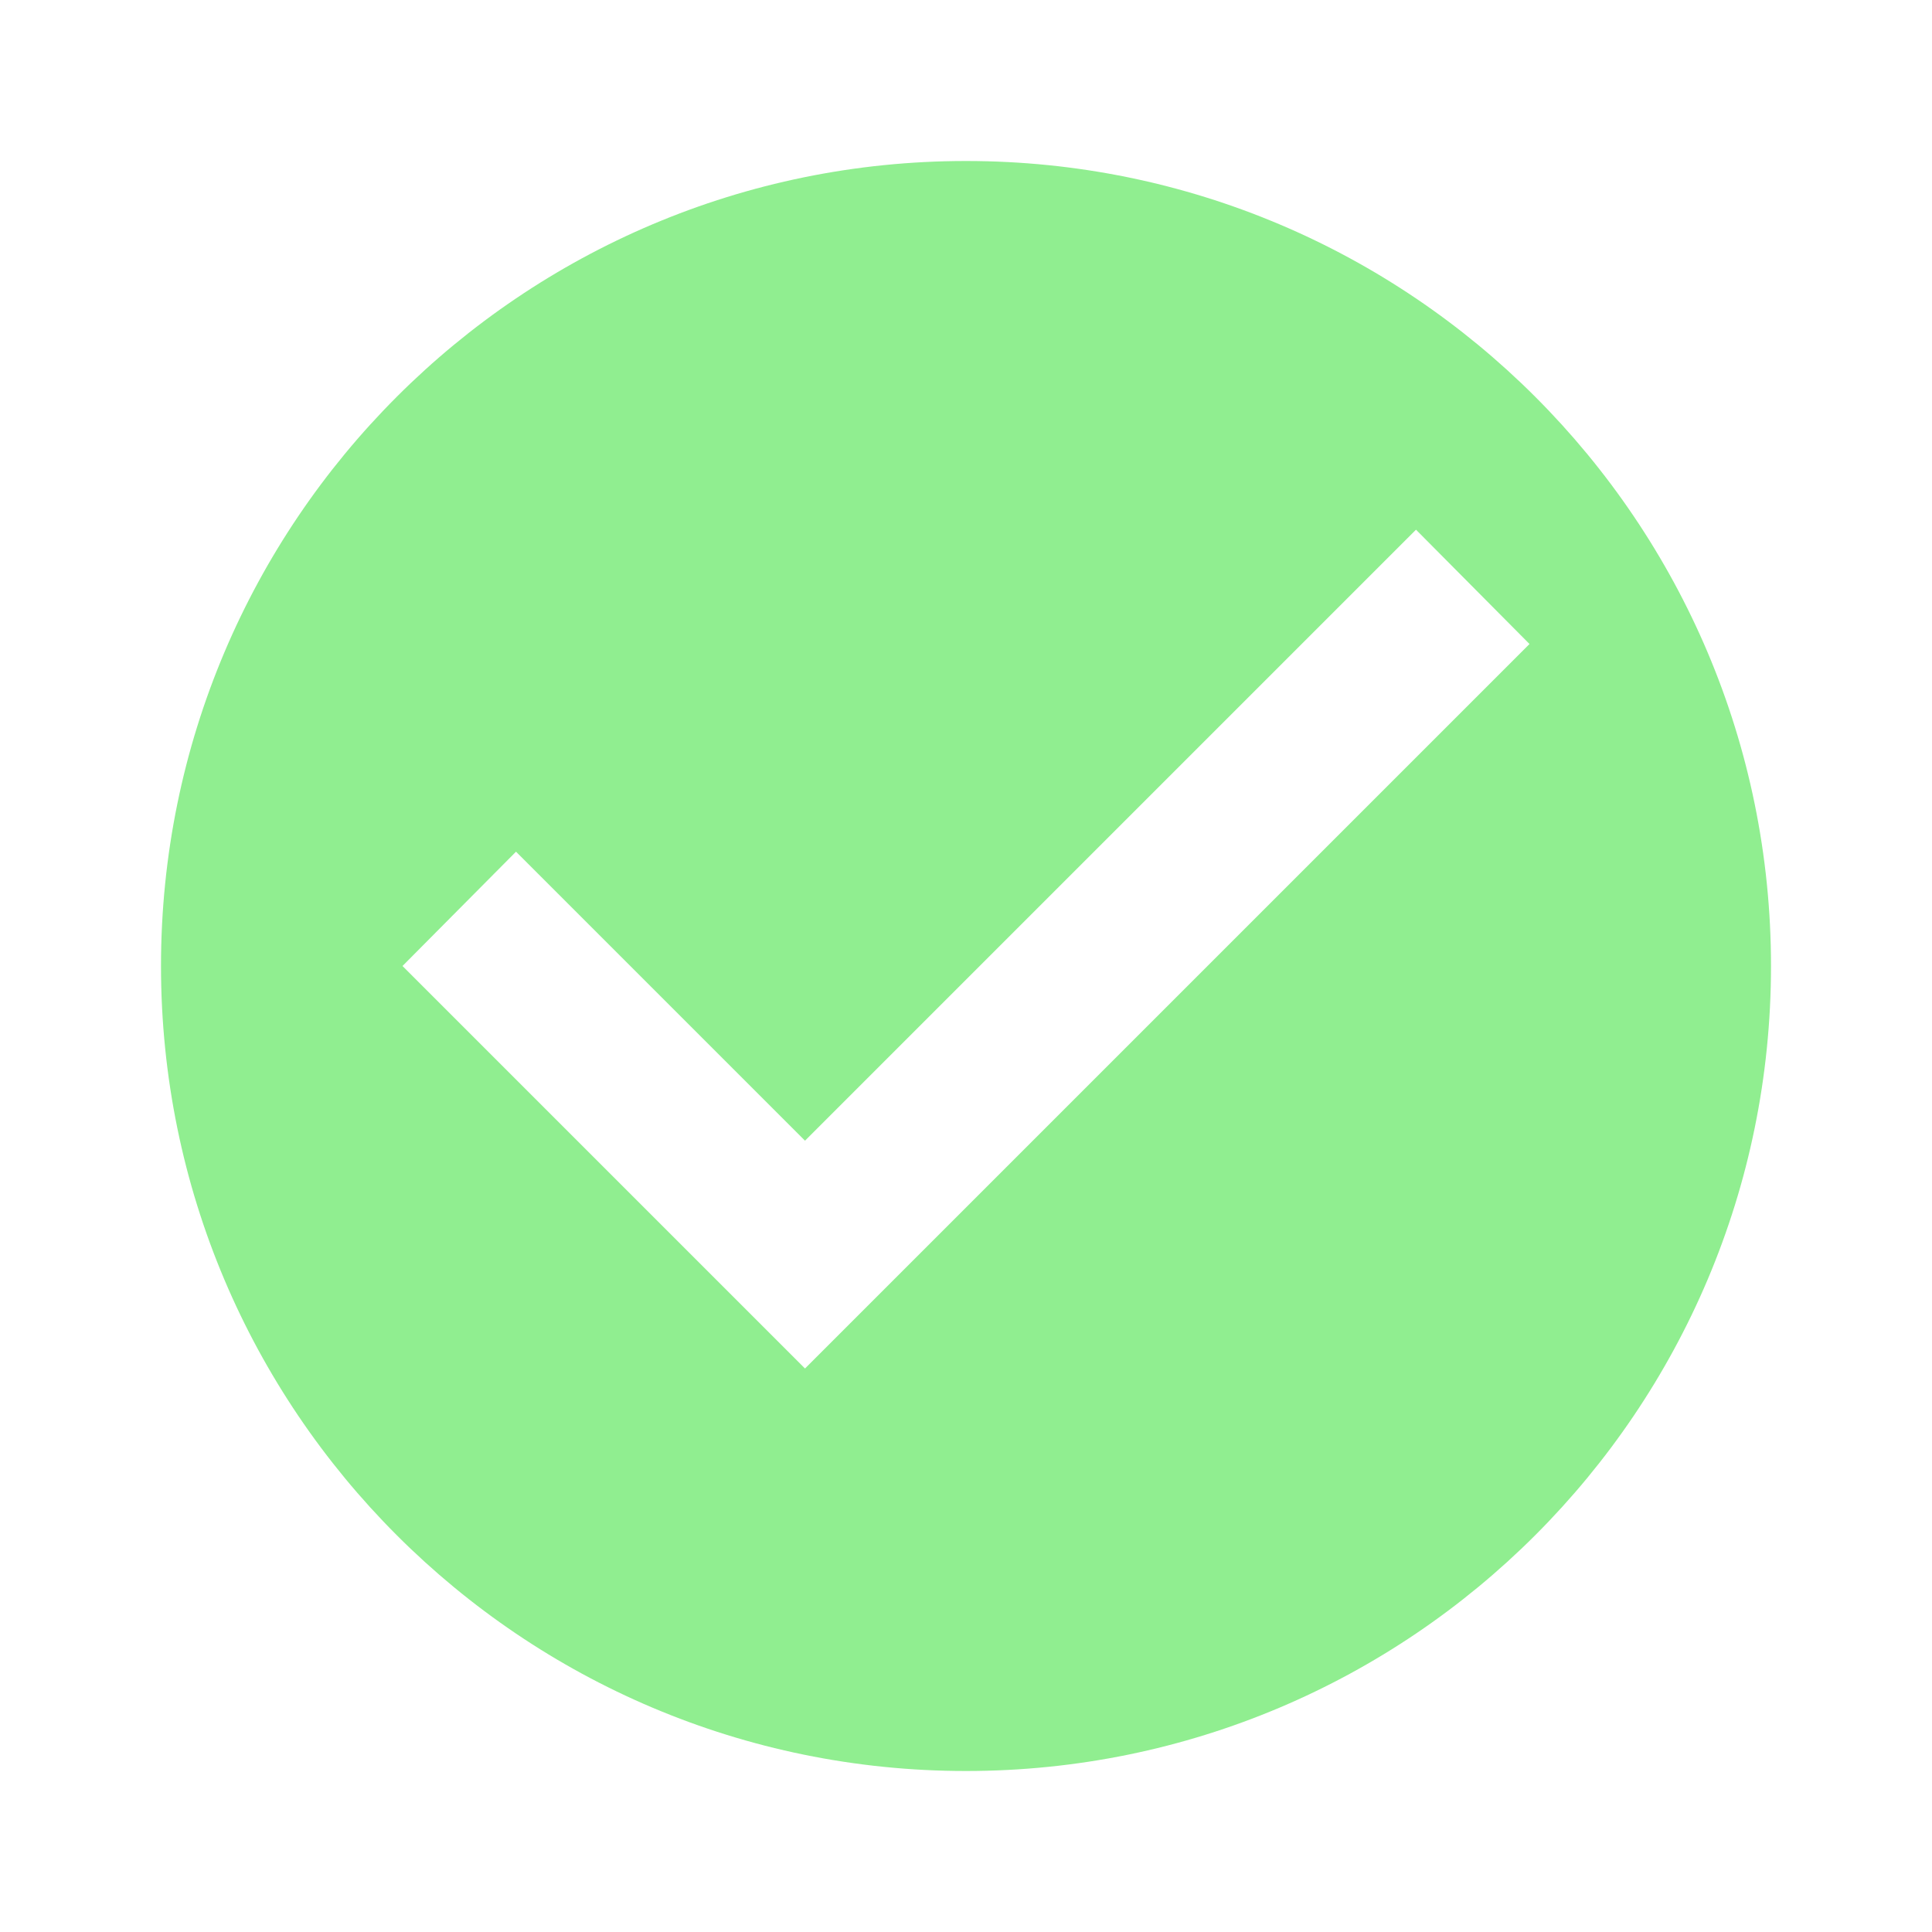
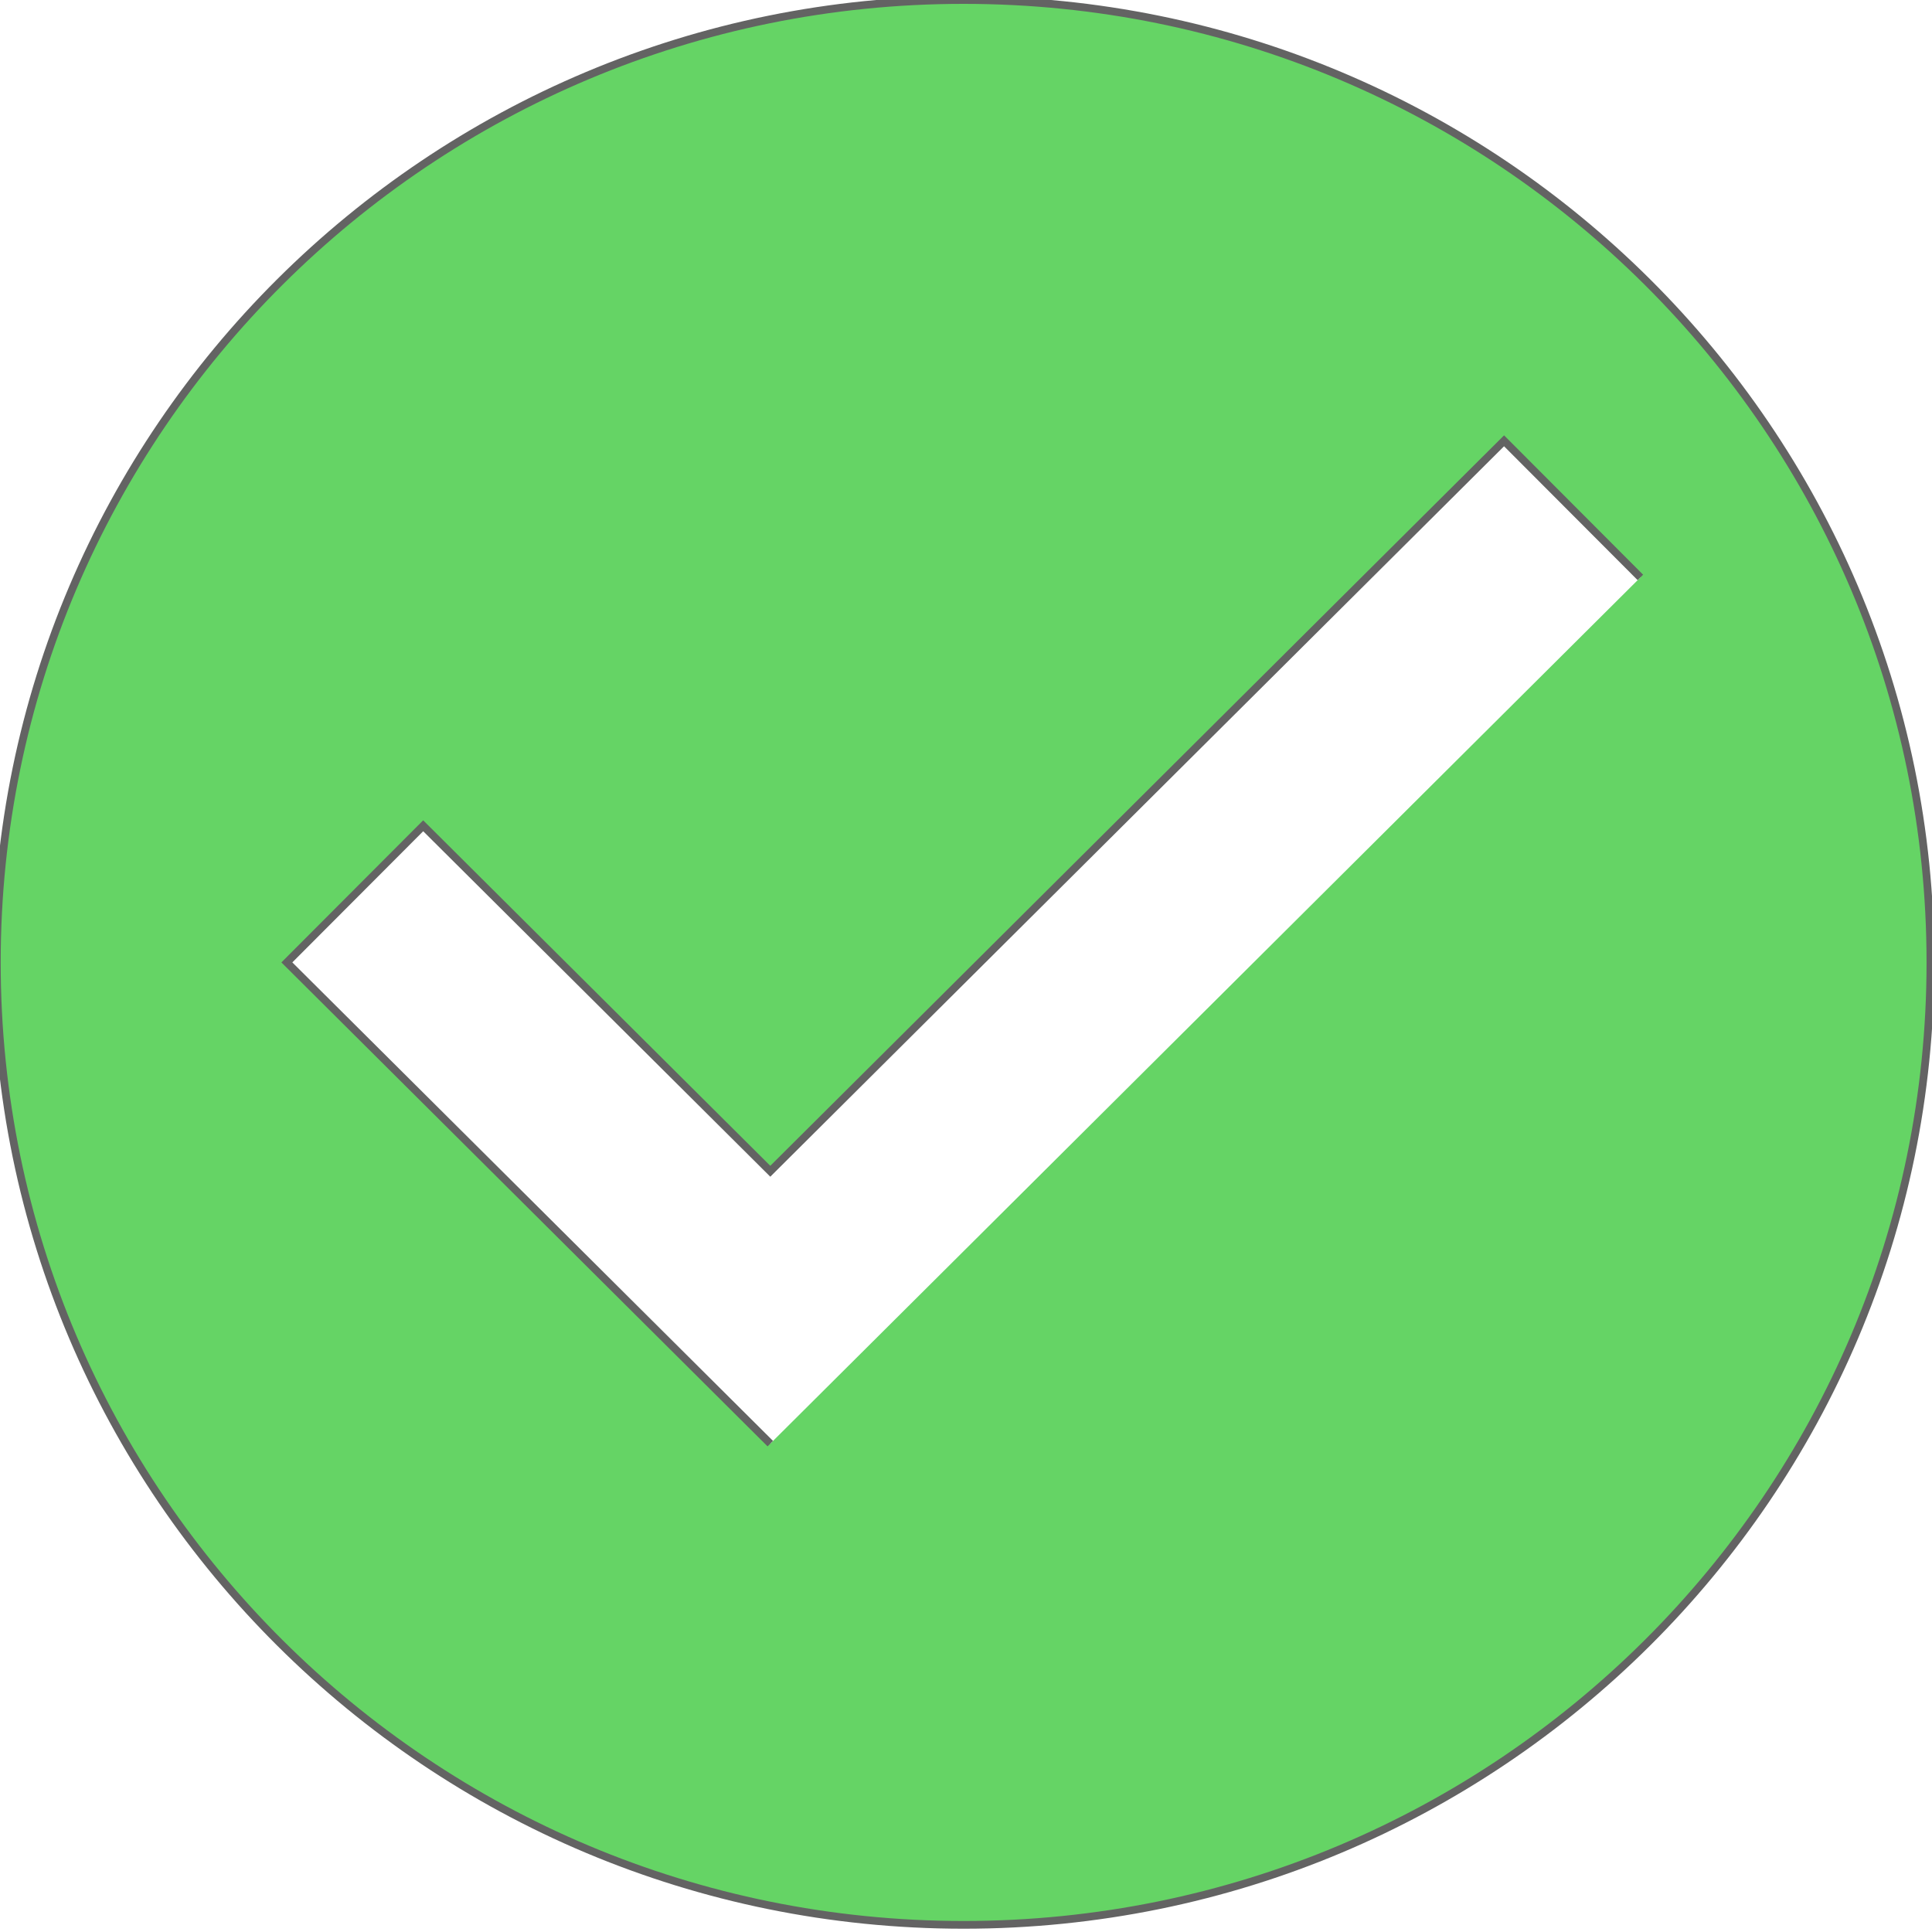
- <svg xmlns="http://www.w3.org/2000/svg" version="1.1" width="24" height="24" fill="lightgreen" viewBox="0 0 24 24">
-   <path d="M10,17L5,12L6.41,10.58L10,14.17L17.59,6.58L19,8M12,2A10,10 0 0,0 2,12A10,10 0 0,0 12,22A10,10 0 0,0 22,12A10,10 0 0,0 12,2Z" />
+ <svg xmlns="http://www.w3.org/2000/svg" version="1.1" width="50" height="50" fill="lightgreen" style="">
+   <rect id="backgroundrect" width="100%" height="100%" x="0" y="0" fill="none" stroke="none" class="" style="" />
+   <g class="currentLayer" style="">
+     <path d="M19.935,37.361 L7.424,24.907 L10.952,21.371 L19.935,30.312 L38.925,11.408 L42.453,14.944 M24.939,7.014276805614988e-8 A25.02,24.907 0 0 0 -0.082,24.907 A25.02,24.907 0 0 0 24.939,49.815 A25.02,24.907 0 0 0 49.959,24.907 A25.02,24.907 0 0 0 24.939,7.014276805614988e-8 z" id="svg_1" class="selected" fill="#04b804" fill-opacity="1" opacity="0.61" stroke="#000000" stroke-opacity="1" stroke-width="0.2" />
+   </g>
</svg>
